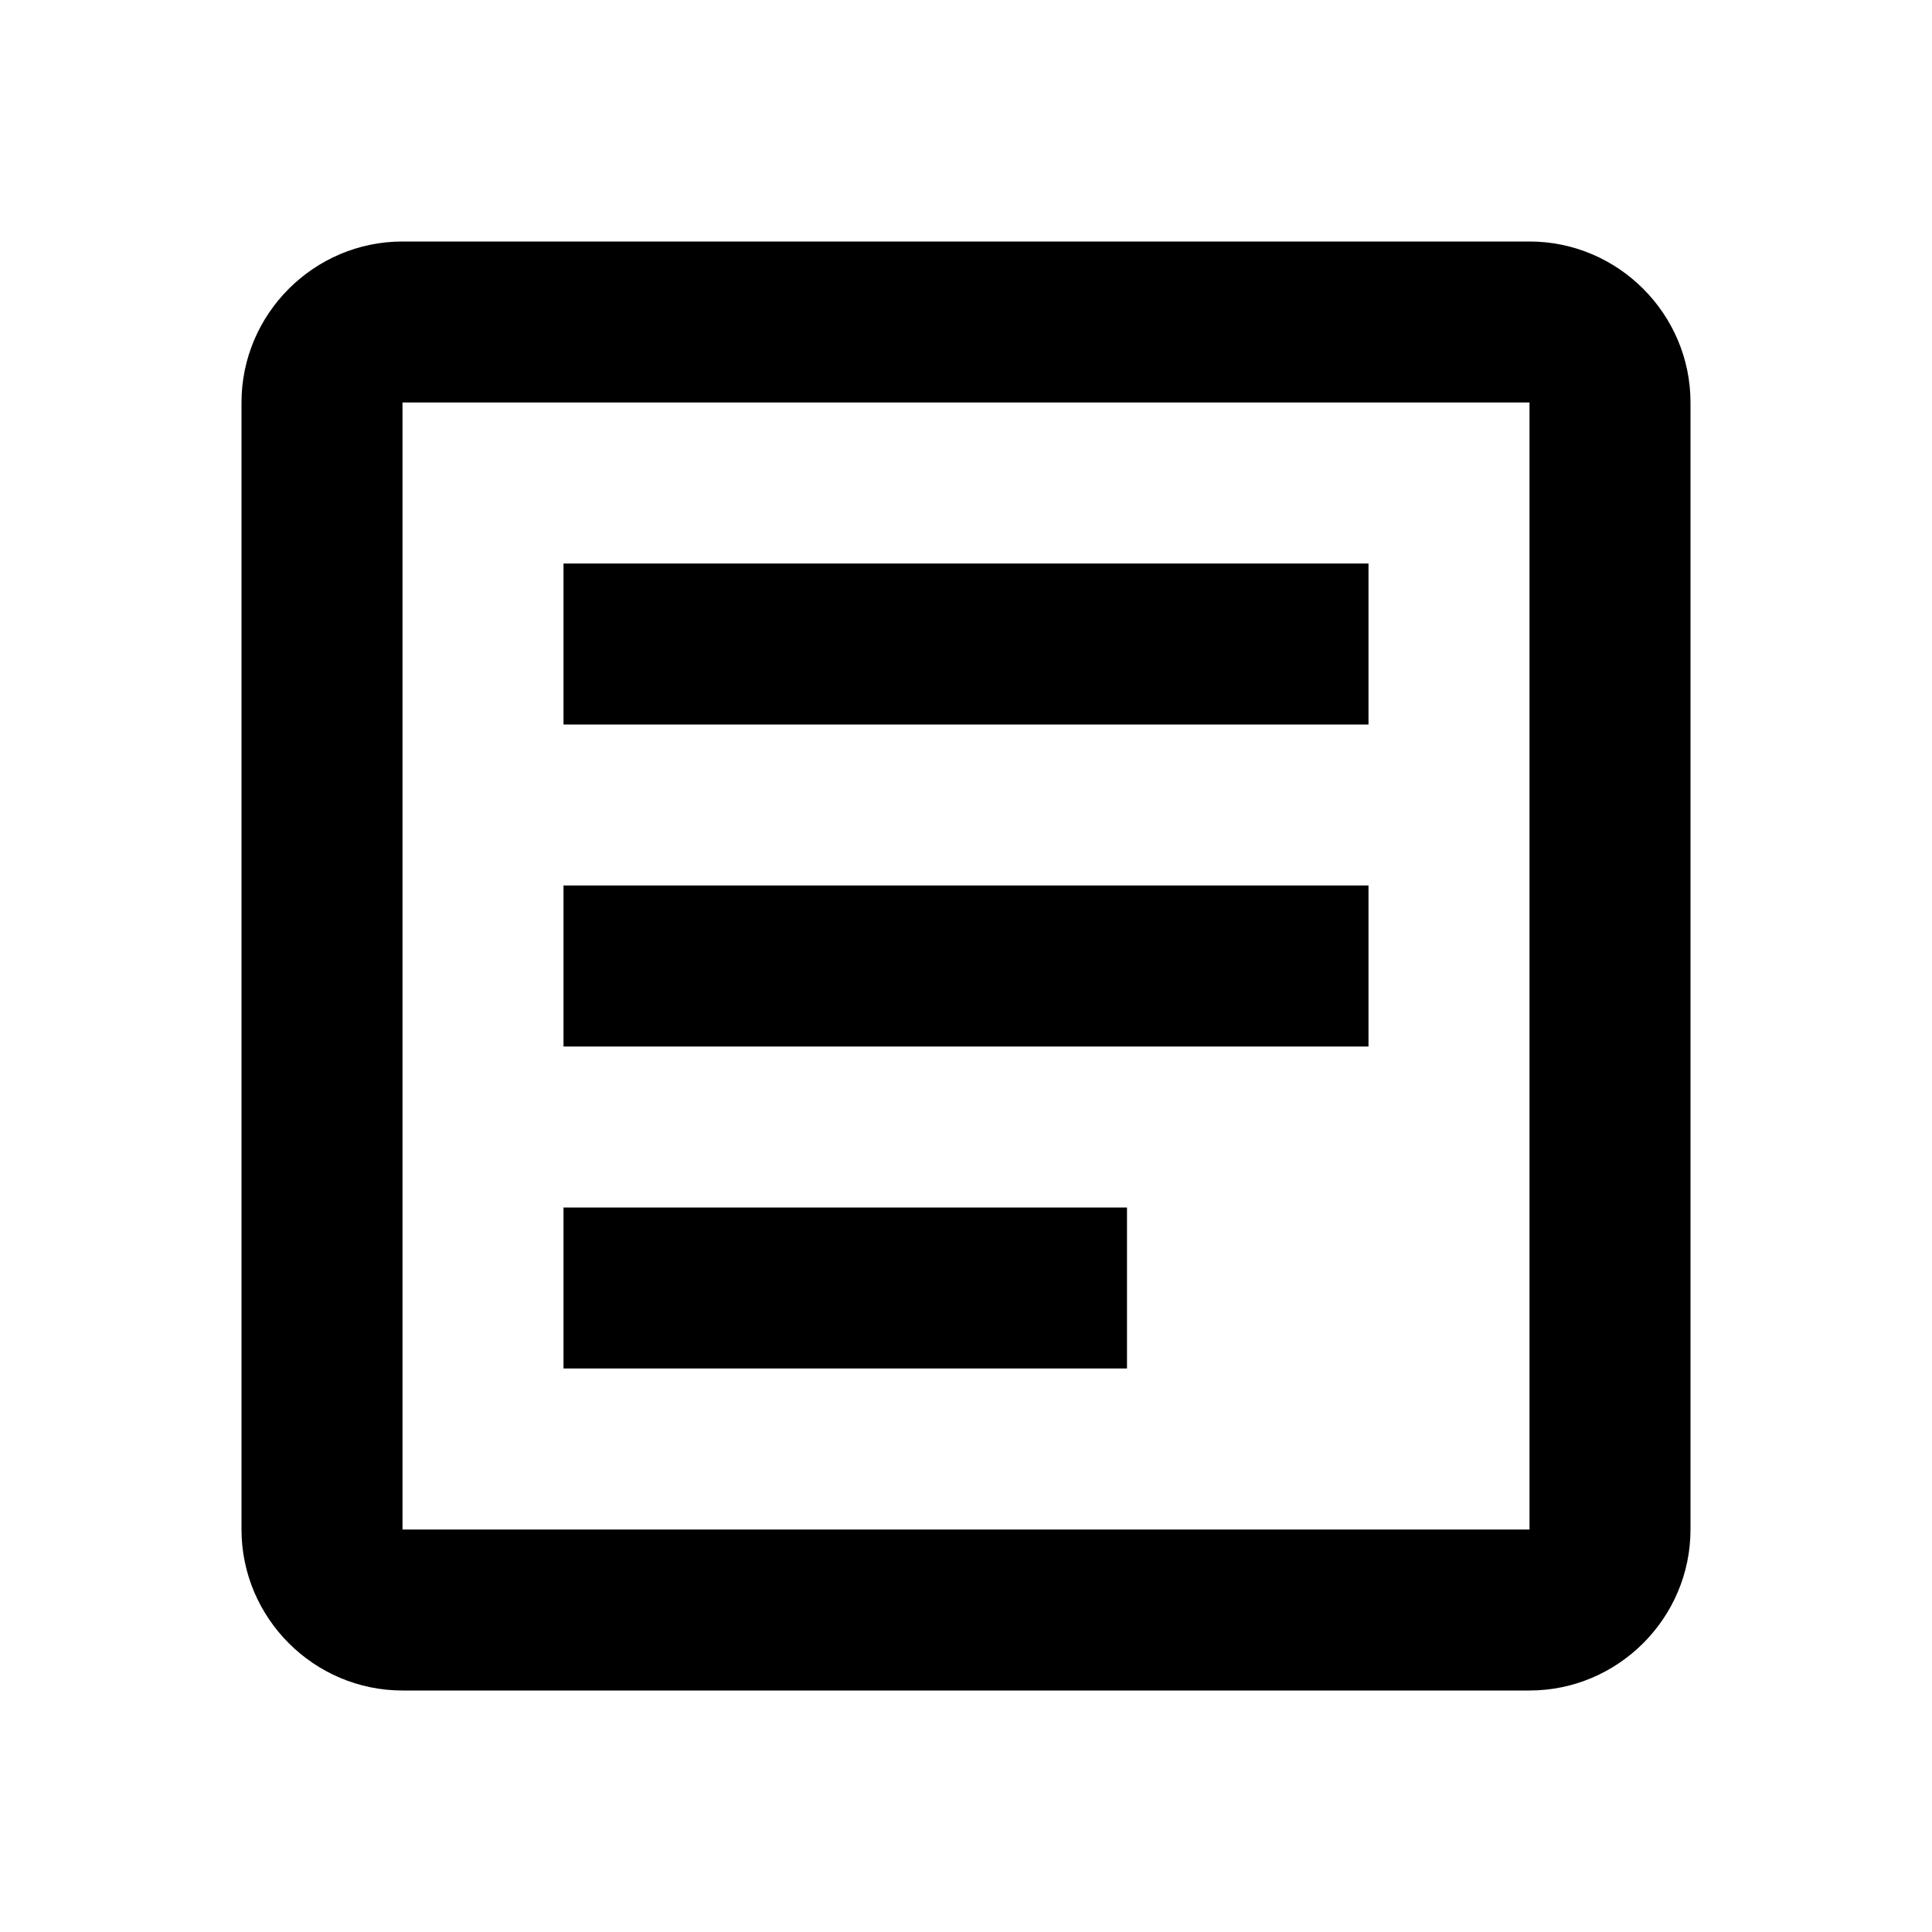
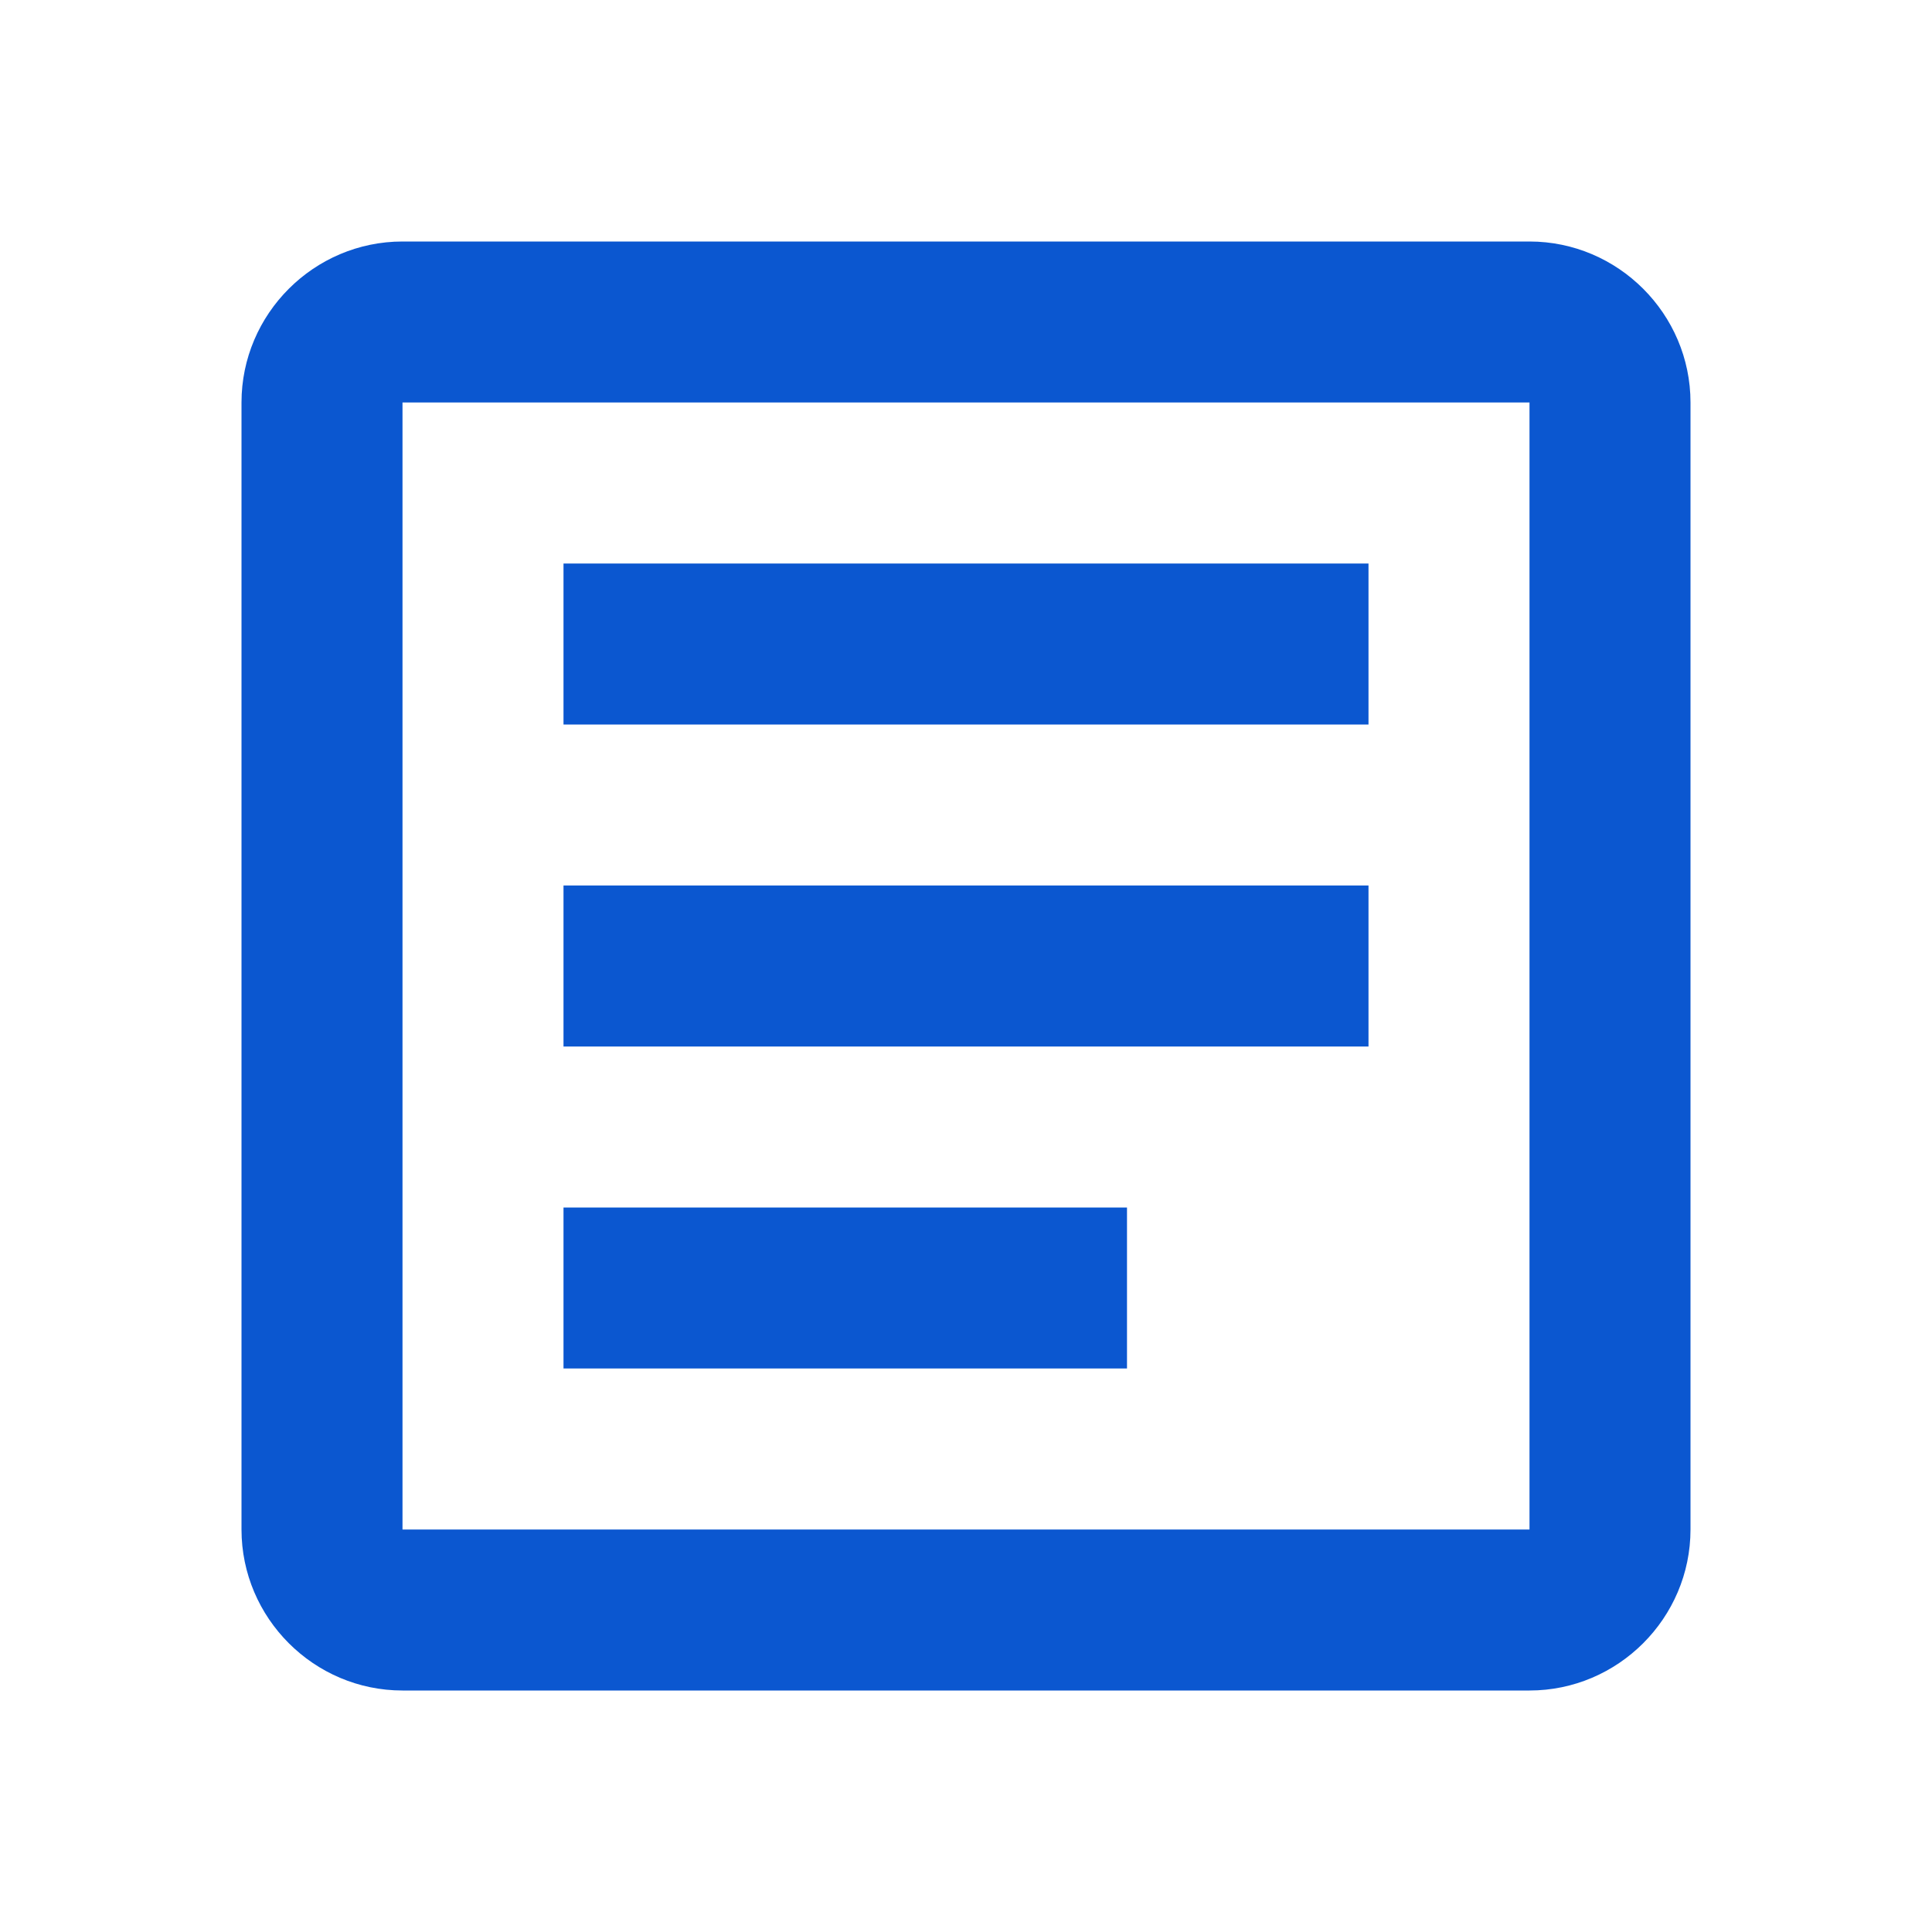
- <svg style="width:inherit;height:inherit" stroke="#0b57do" viewBox="0 0 24 24">
+ <svg style="width:inherit;height:inherit" fill="#0b57d0" viewBox="0 0 24 24">
  <path d="M19 5v14H5V5h14m0-2H5c-1.1 0-2 .9-2 2v14c0 1.1.9 2 2 2h14c1.1 0 2-.9 2-2V5c0-1.1-.9-2-2-2zm-5 14H7v-2h7v2zm3-4H7v-2h10v2zm0-4H7V7h10v2z" />
  <path d="M0 0h24v24H0z" fill="none" />
</svg>
